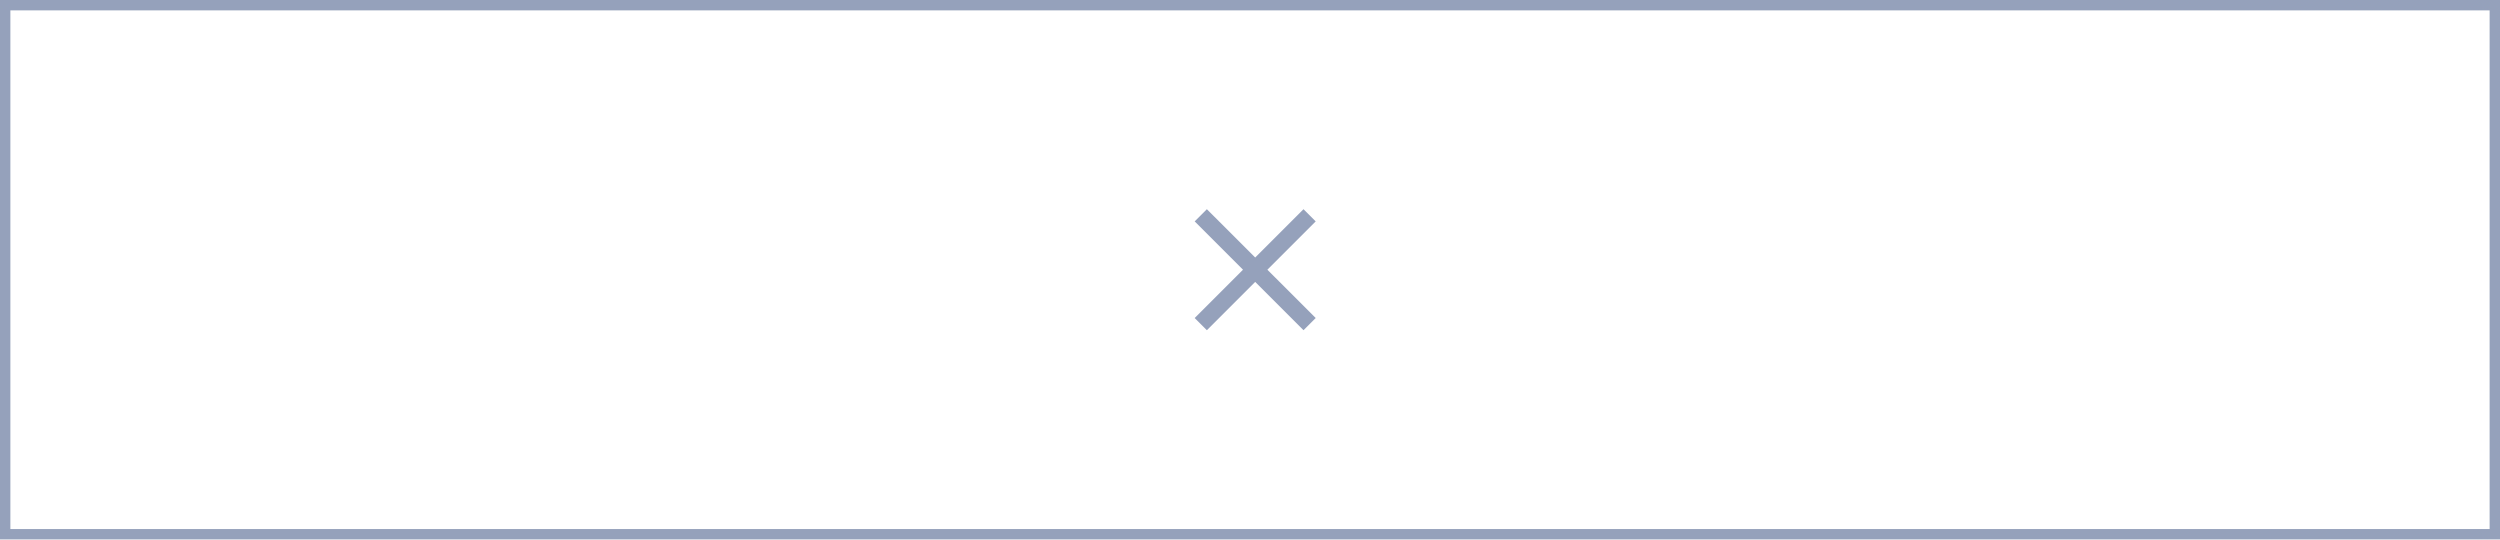
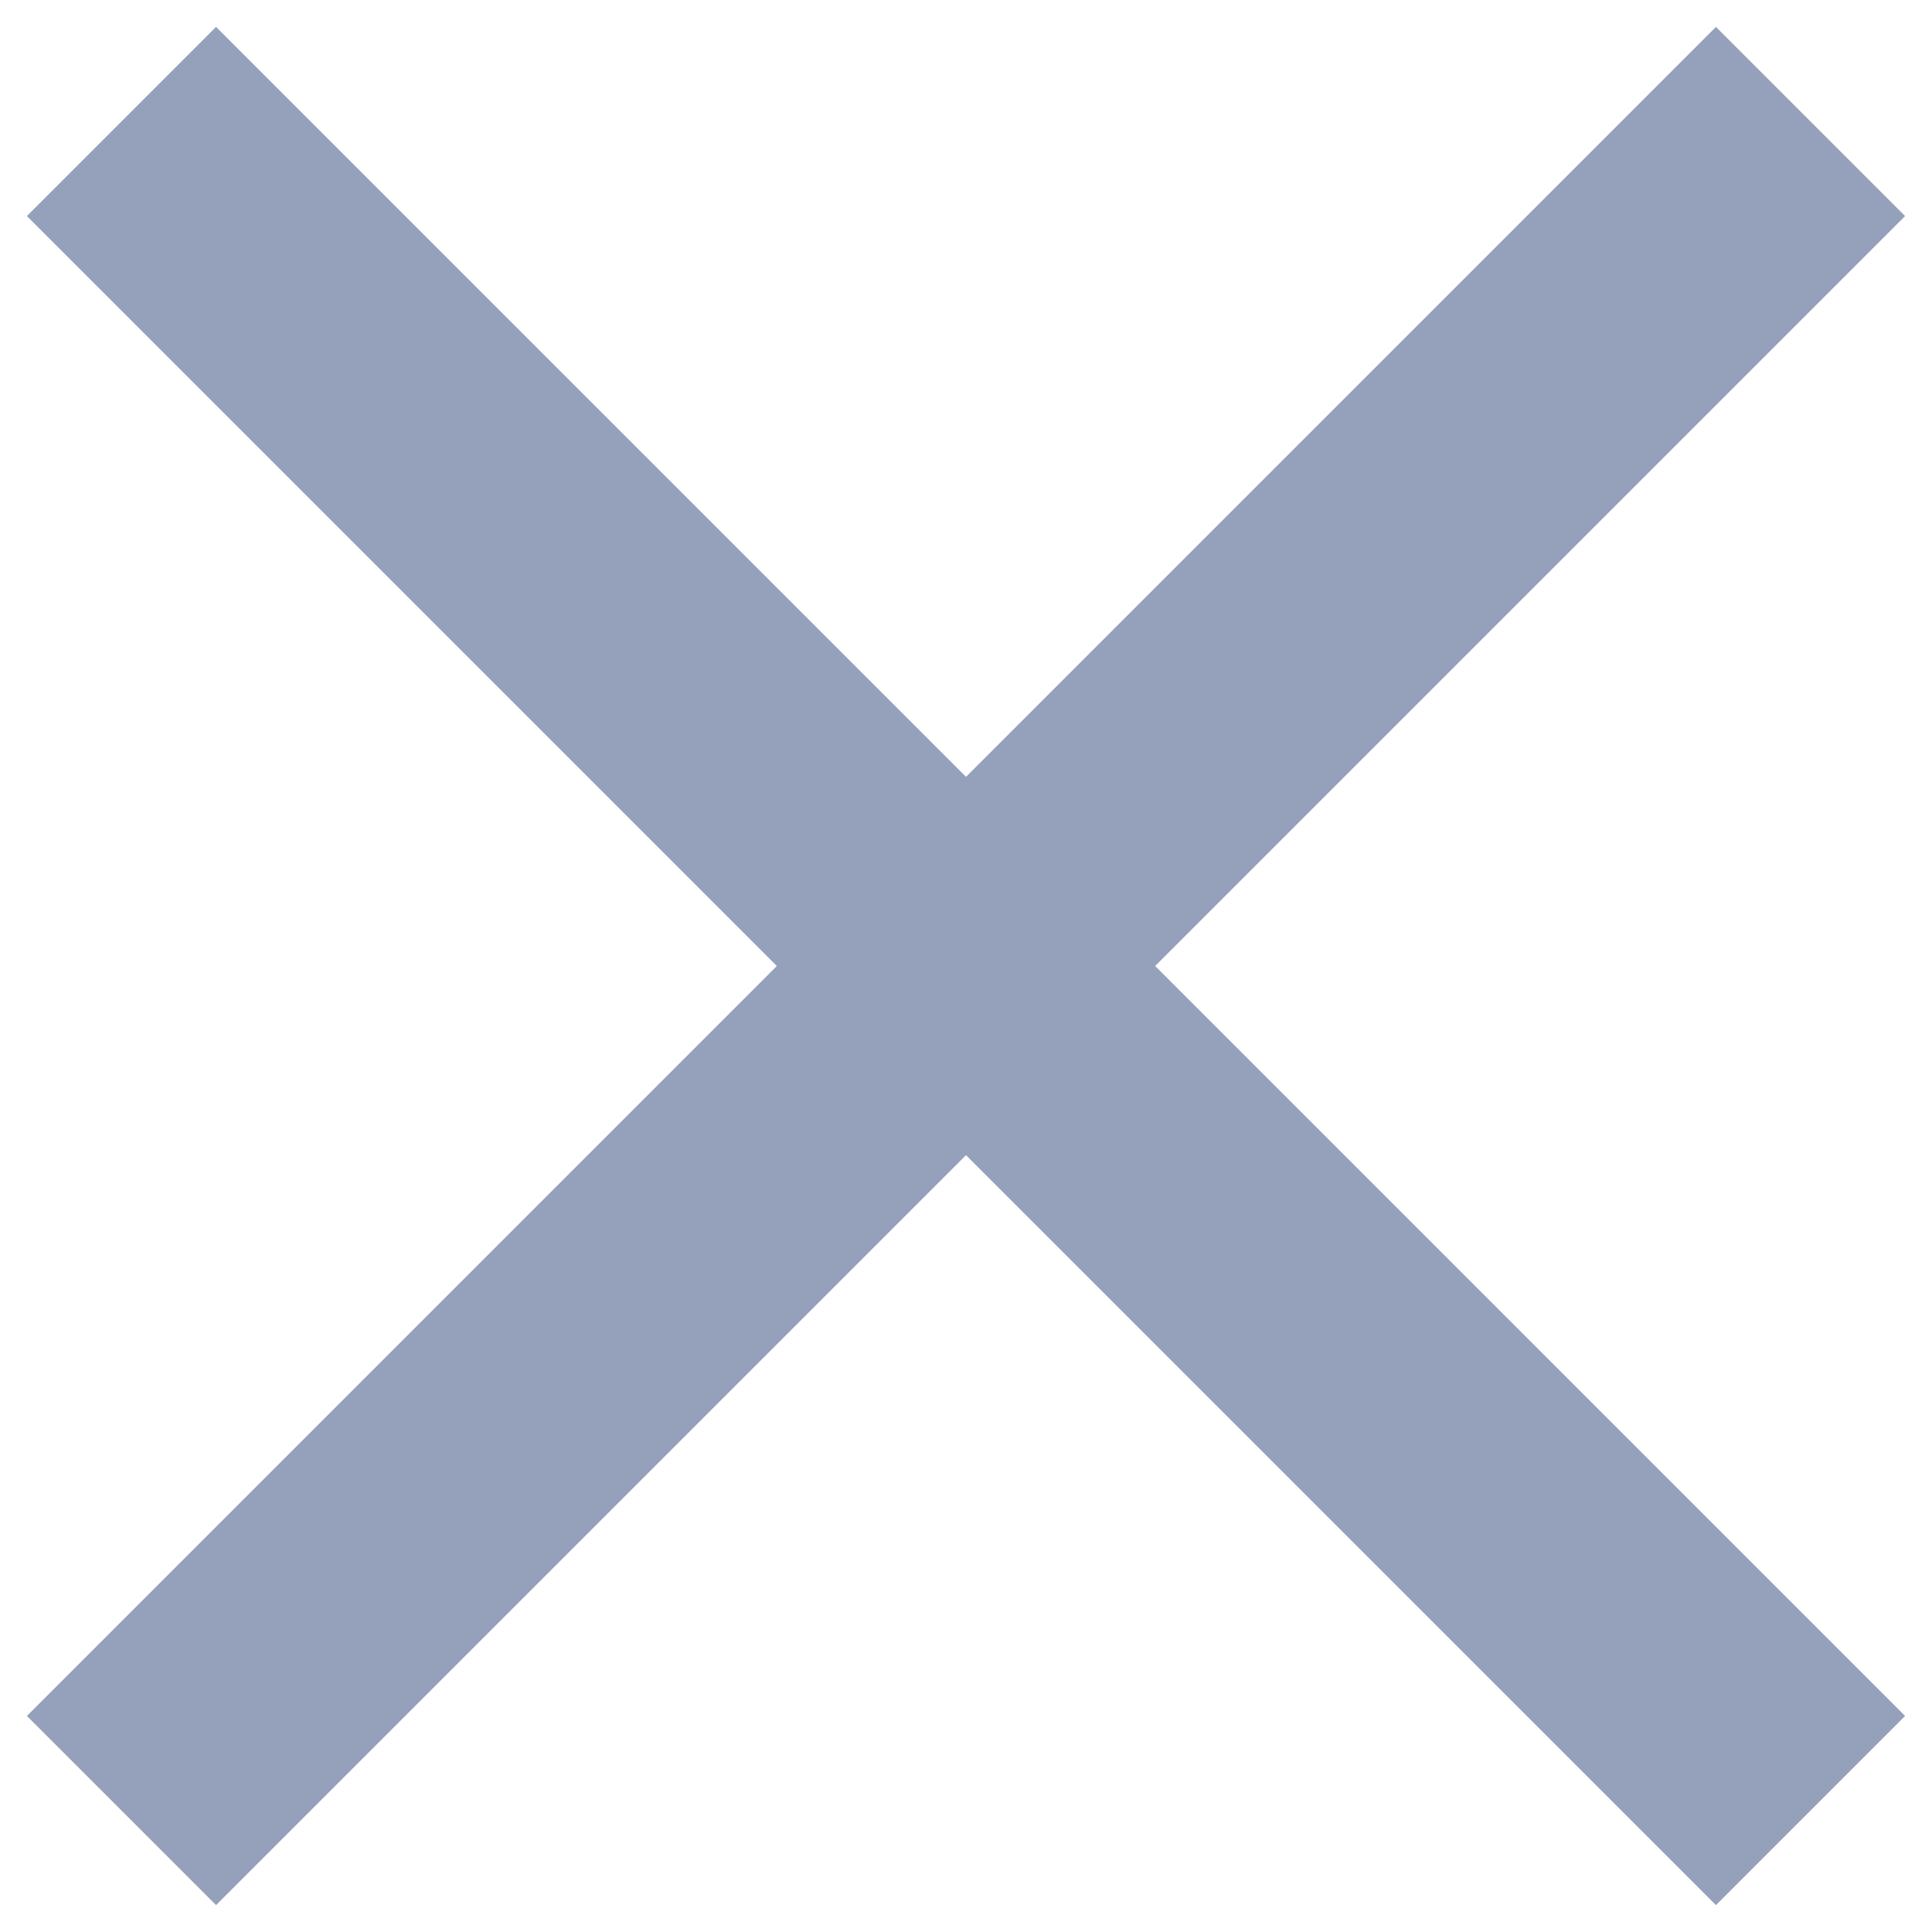
- <svg xmlns="http://www.w3.org/2000/svg" width="241" height="52" viewBox="0 0 241 52" fill="none">
-   <g id="td">
-     <rect id="Rectangle" x="0.5" y="0.5" width="240" height="51" stroke="#95A1BB" />
-     <g id="Icon/Close">
-       <path id="Mask" d="M126.833 21.342L125.658 20.167L121 24.825L116.342 20.167L115.167 21.342L119.825 26L115.167 30.658L116.342 31.833L121 27.175L125.658 31.833L126.833 30.658L122.175 26L126.833 21.342Z" fill="#95A1BB" />
-     </g>
-   </g>
+ <svg xmlns="http://www.w3.org/2000/svg" width="12" height="12" viewBox="0 0 12 12" fill="none">
+   <path d="M11.833 1.342L10.658 0.167L6 4.825L1.342 0.167L0.167 1.342L4.825 6L0.167 10.658L1.342 11.833L6 7.175L10.658 11.833L11.833 10.658L7.175 6L11.833 1.342Z" fill="#95A1BB" />
</svg>
